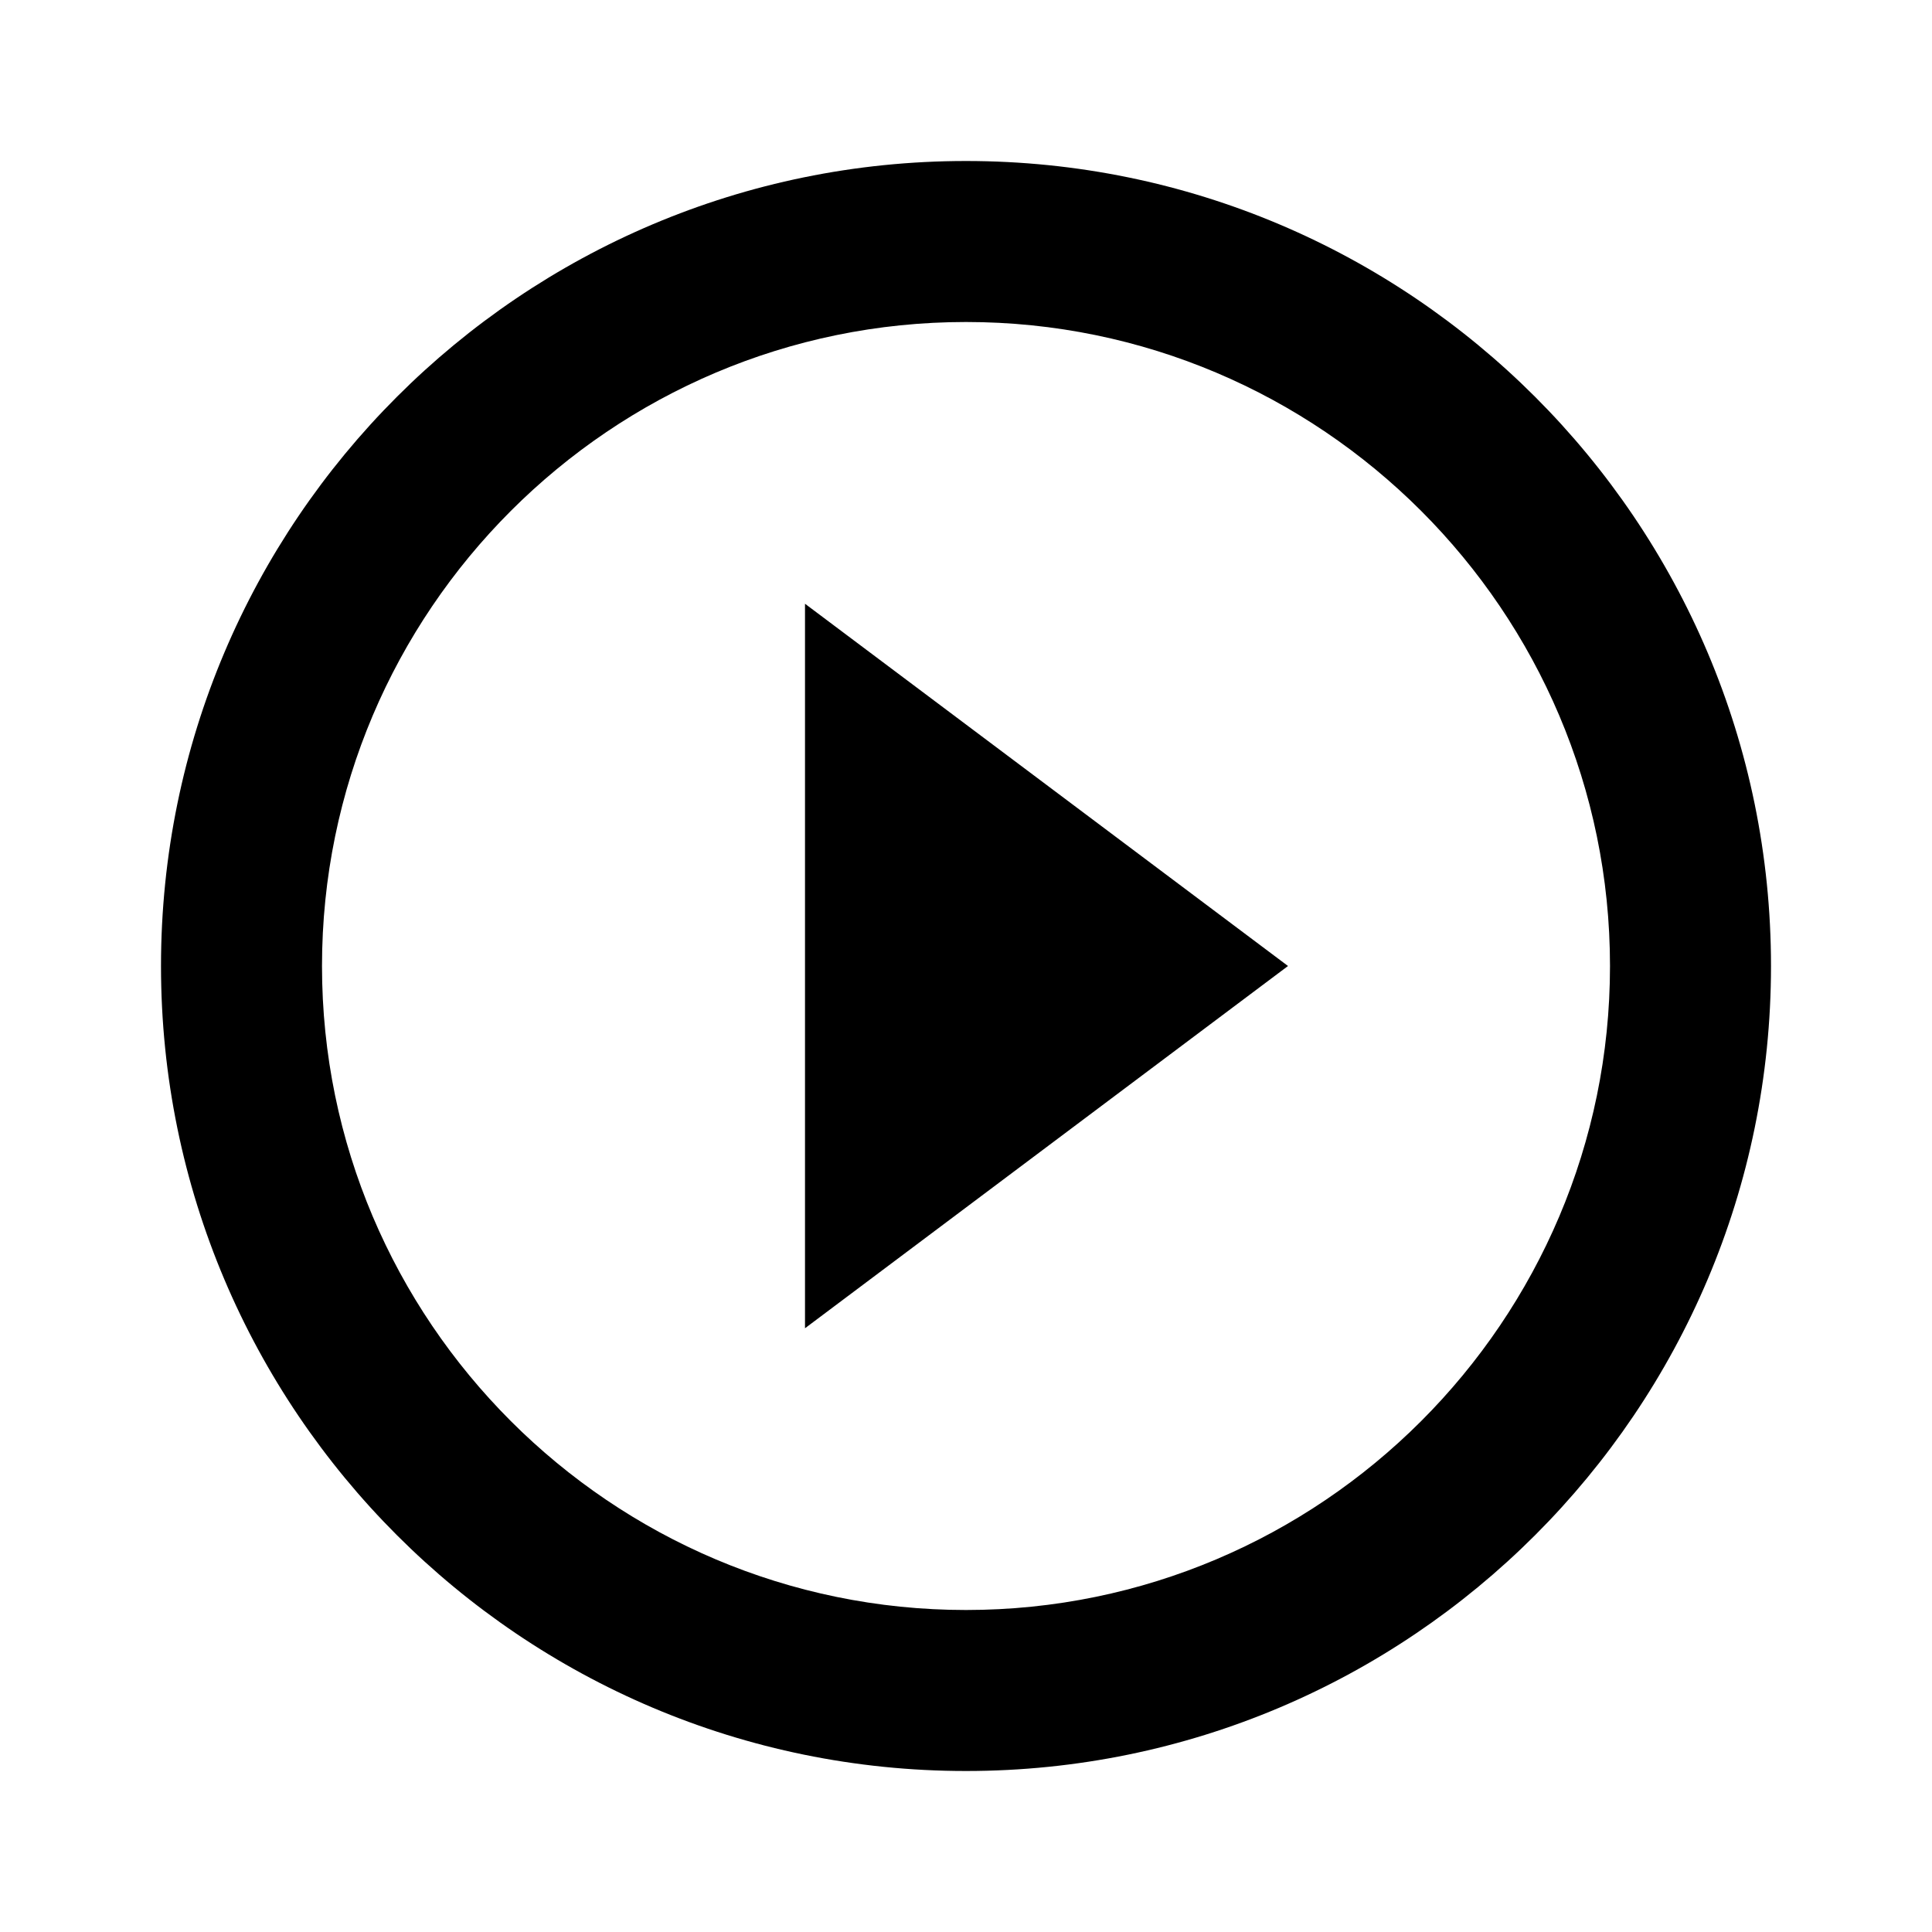
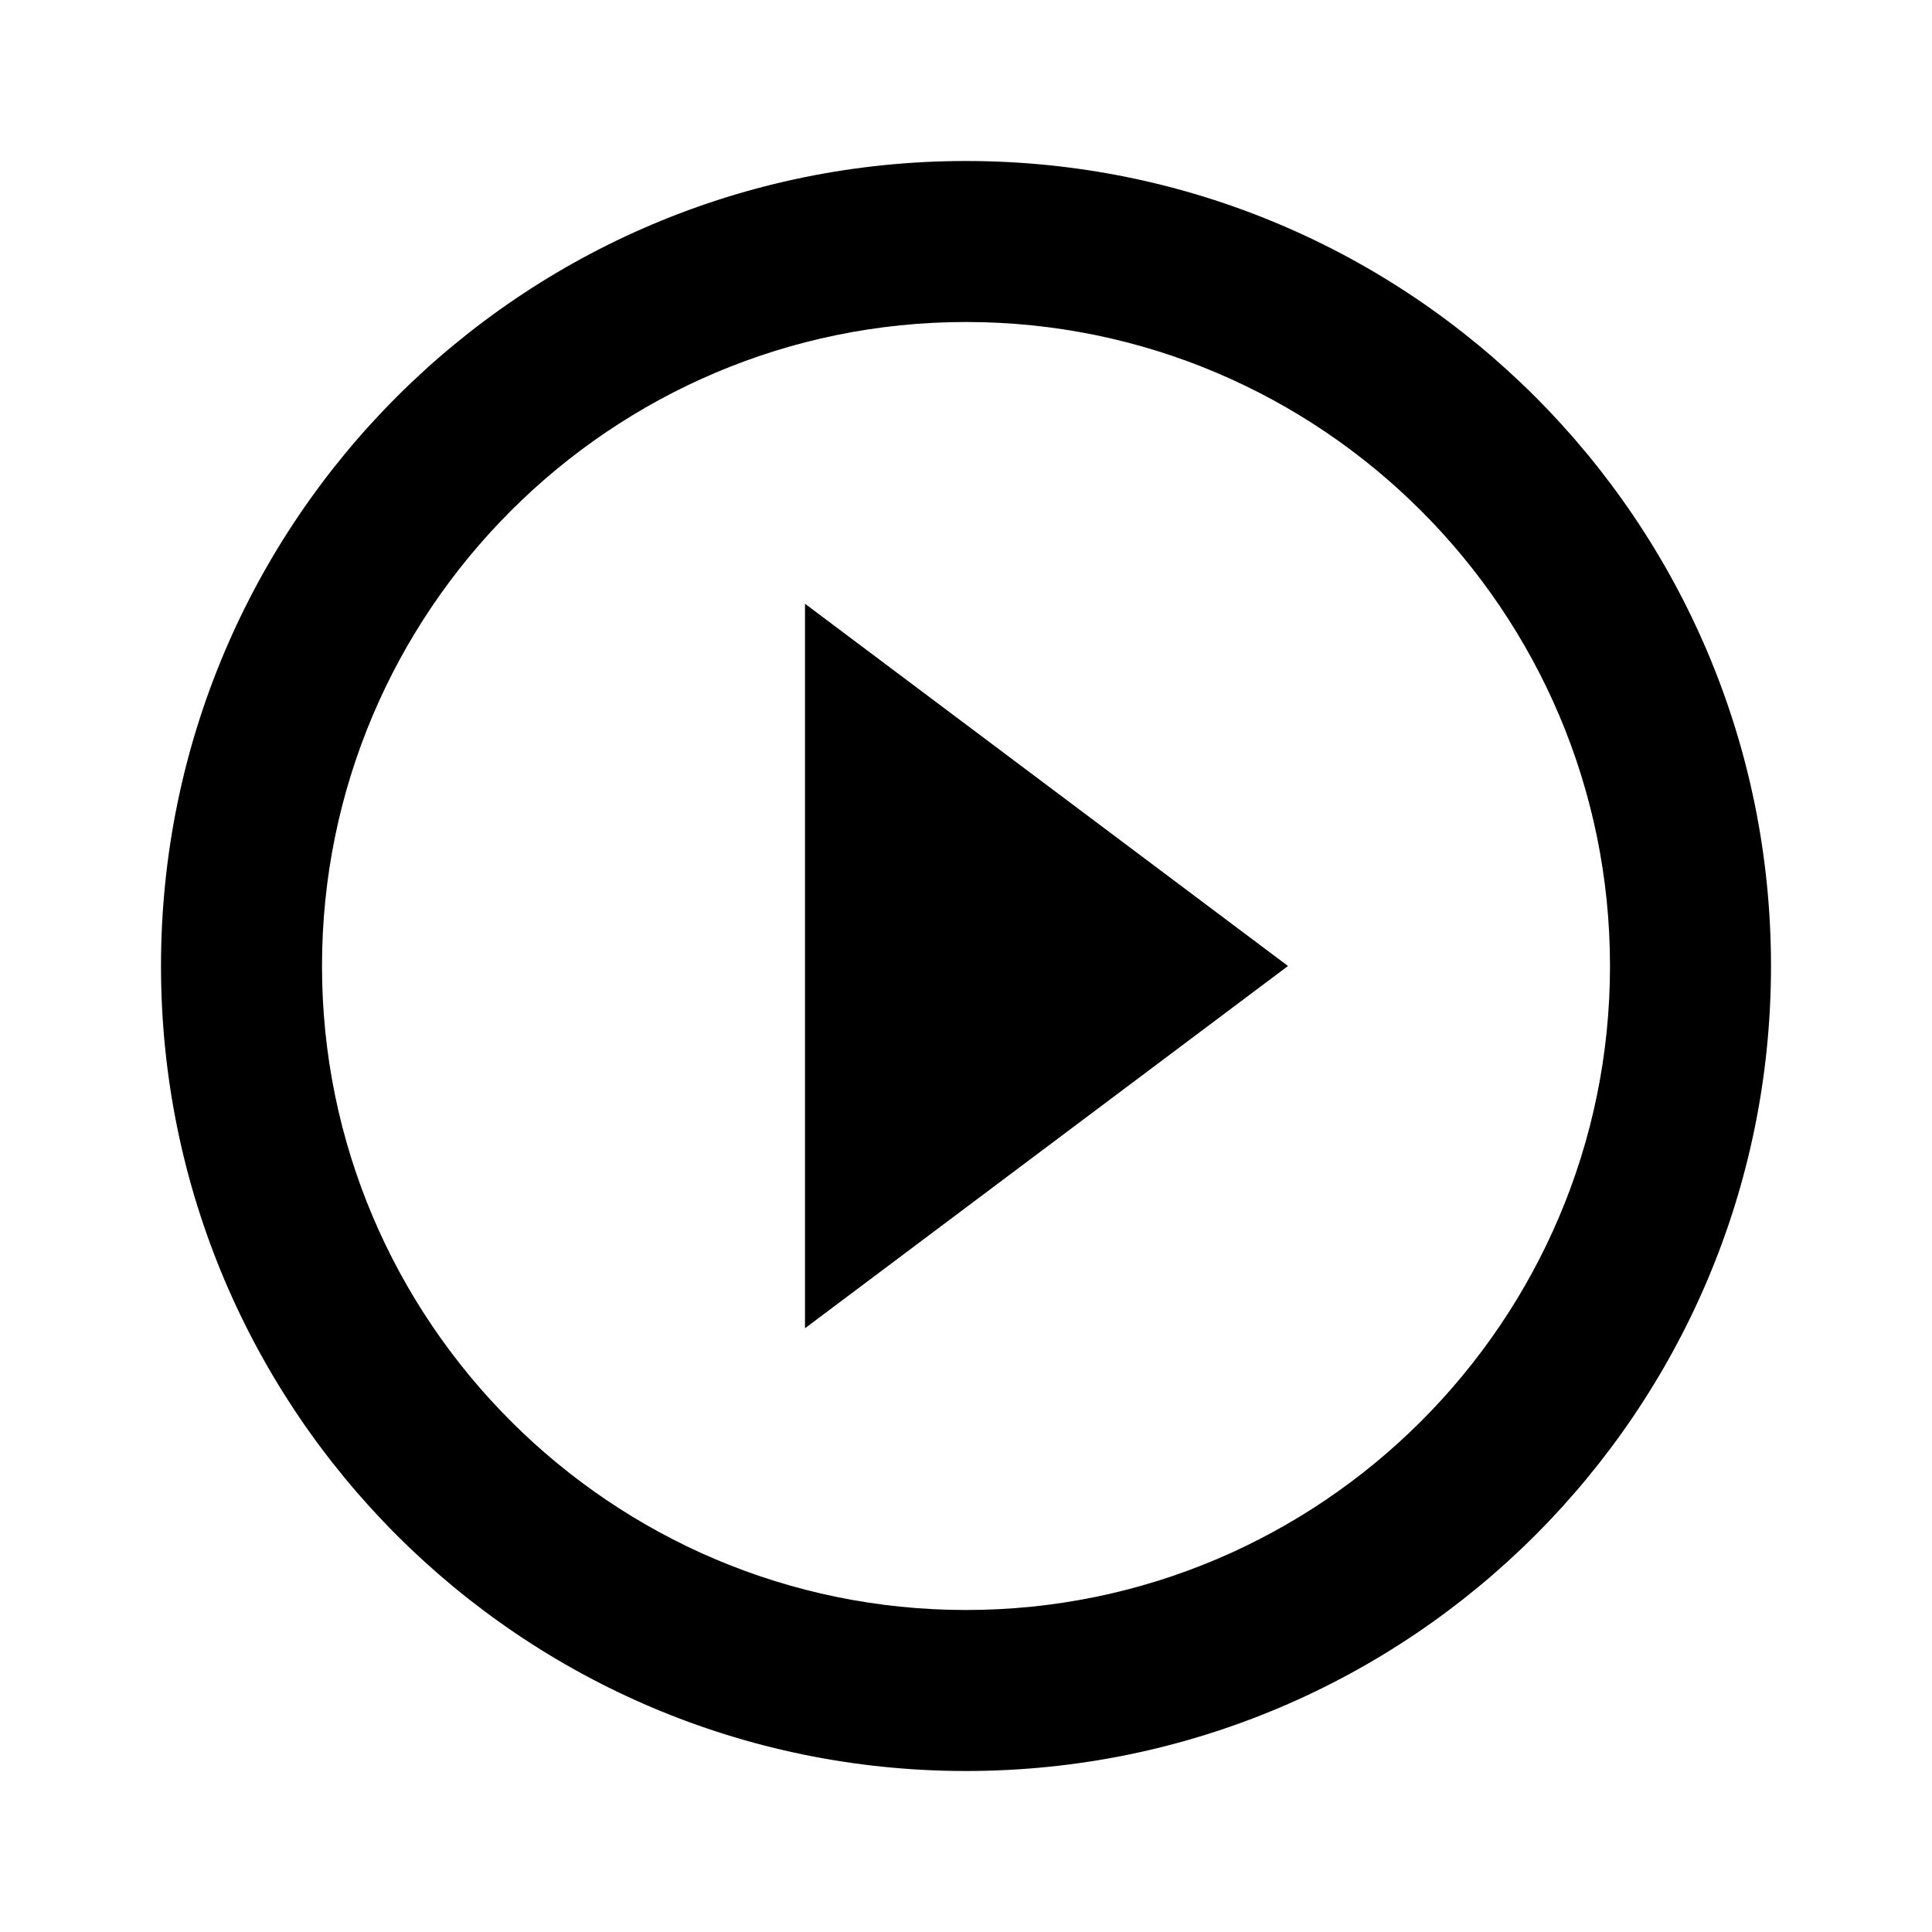
<svg xmlns="http://www.w3.org/2000/svg" viewBox="0 0 24 24" fill="currentColor">
-   <path d="M10 16.5l6-4.5-6-4.5v9zM12 2C6.48 2 2 6.48 2 12s4.48 10 10 10 10-4.48 10-10S17.52 2 12 2zm0 18c-4.41 0-8-3.59-8-8s3.59-8 8-8 8 3.59 8 8-3.59 8-8 8z" />
+   <path d="M 12 2 C 6.477 2 2 6.477 2 12 C 2 17.523 6.477 22 12 22 C 17.523 22 22 17.523 22 12 C 22 6.477 17.523 2 12 2 z M 12 4 C 16.411 4 20 7.589 20 12 C 20 16.411 16.411 20 12 20 C 7.589 20 4 16.411 4 12 C 4 7.589 7.589 4 12 4 z M 10 7.5 L 10 16.5 L 16 12 L 10 7.5 z" />
</svg>
